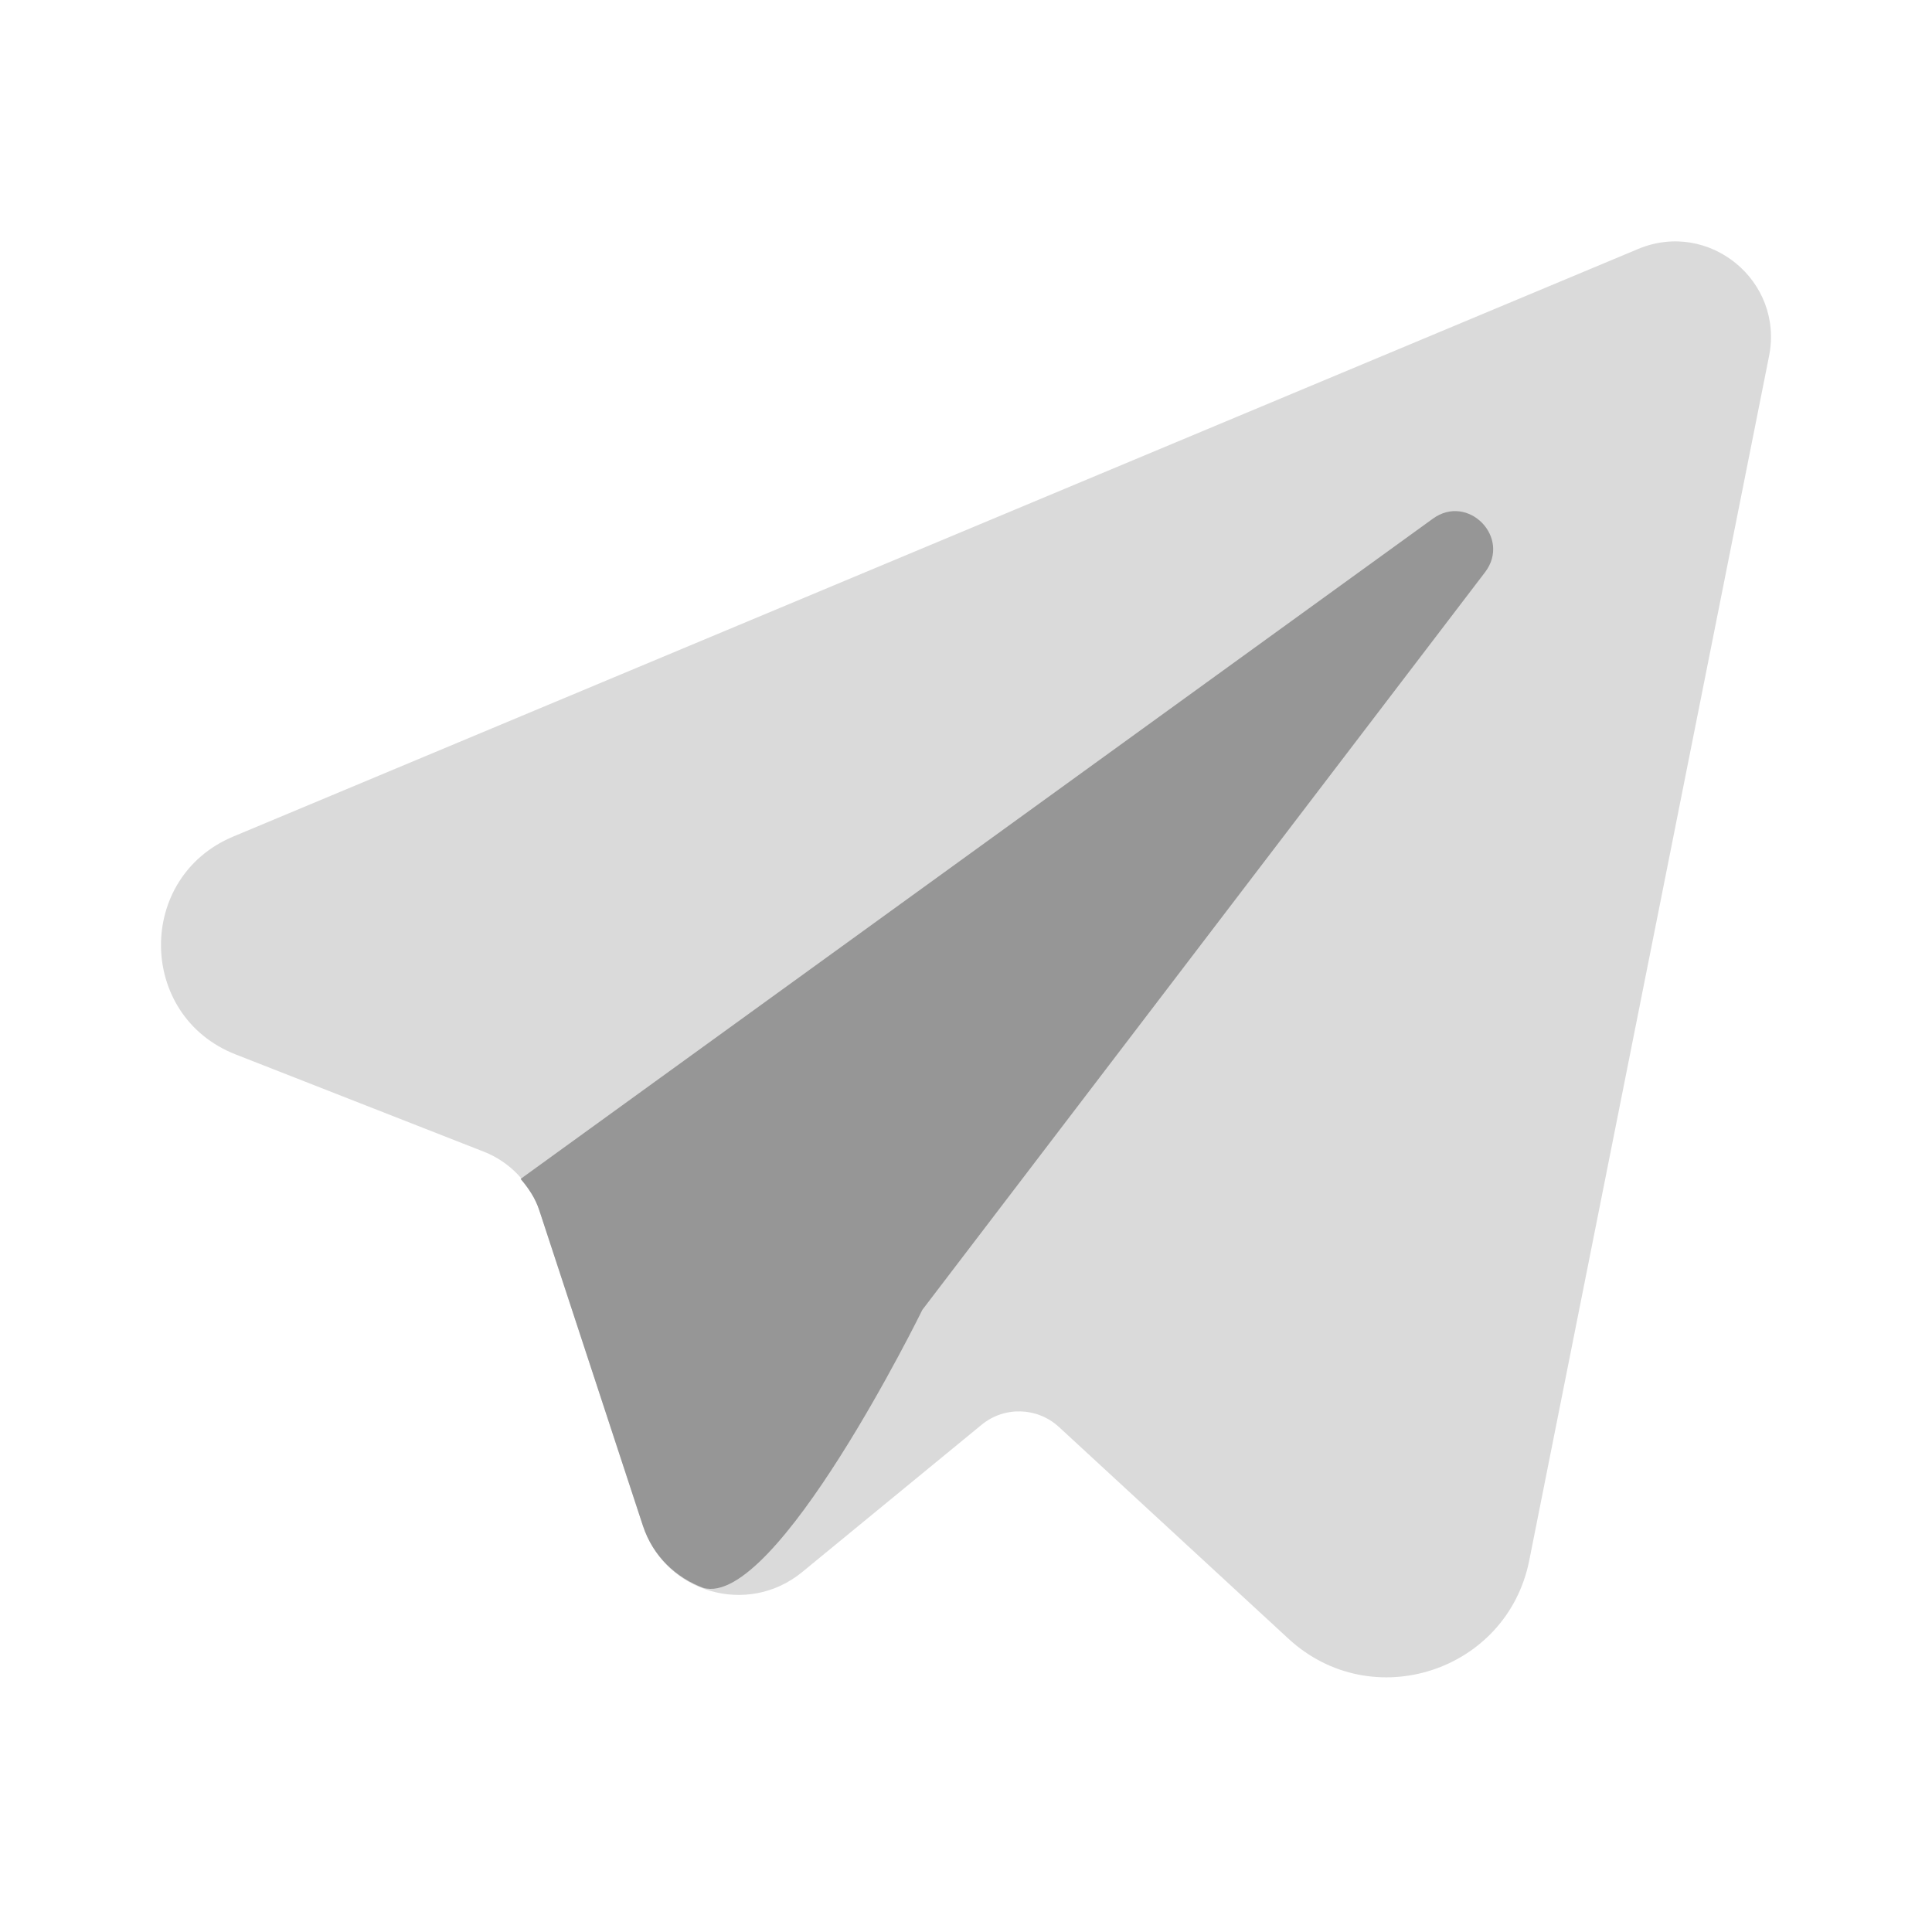
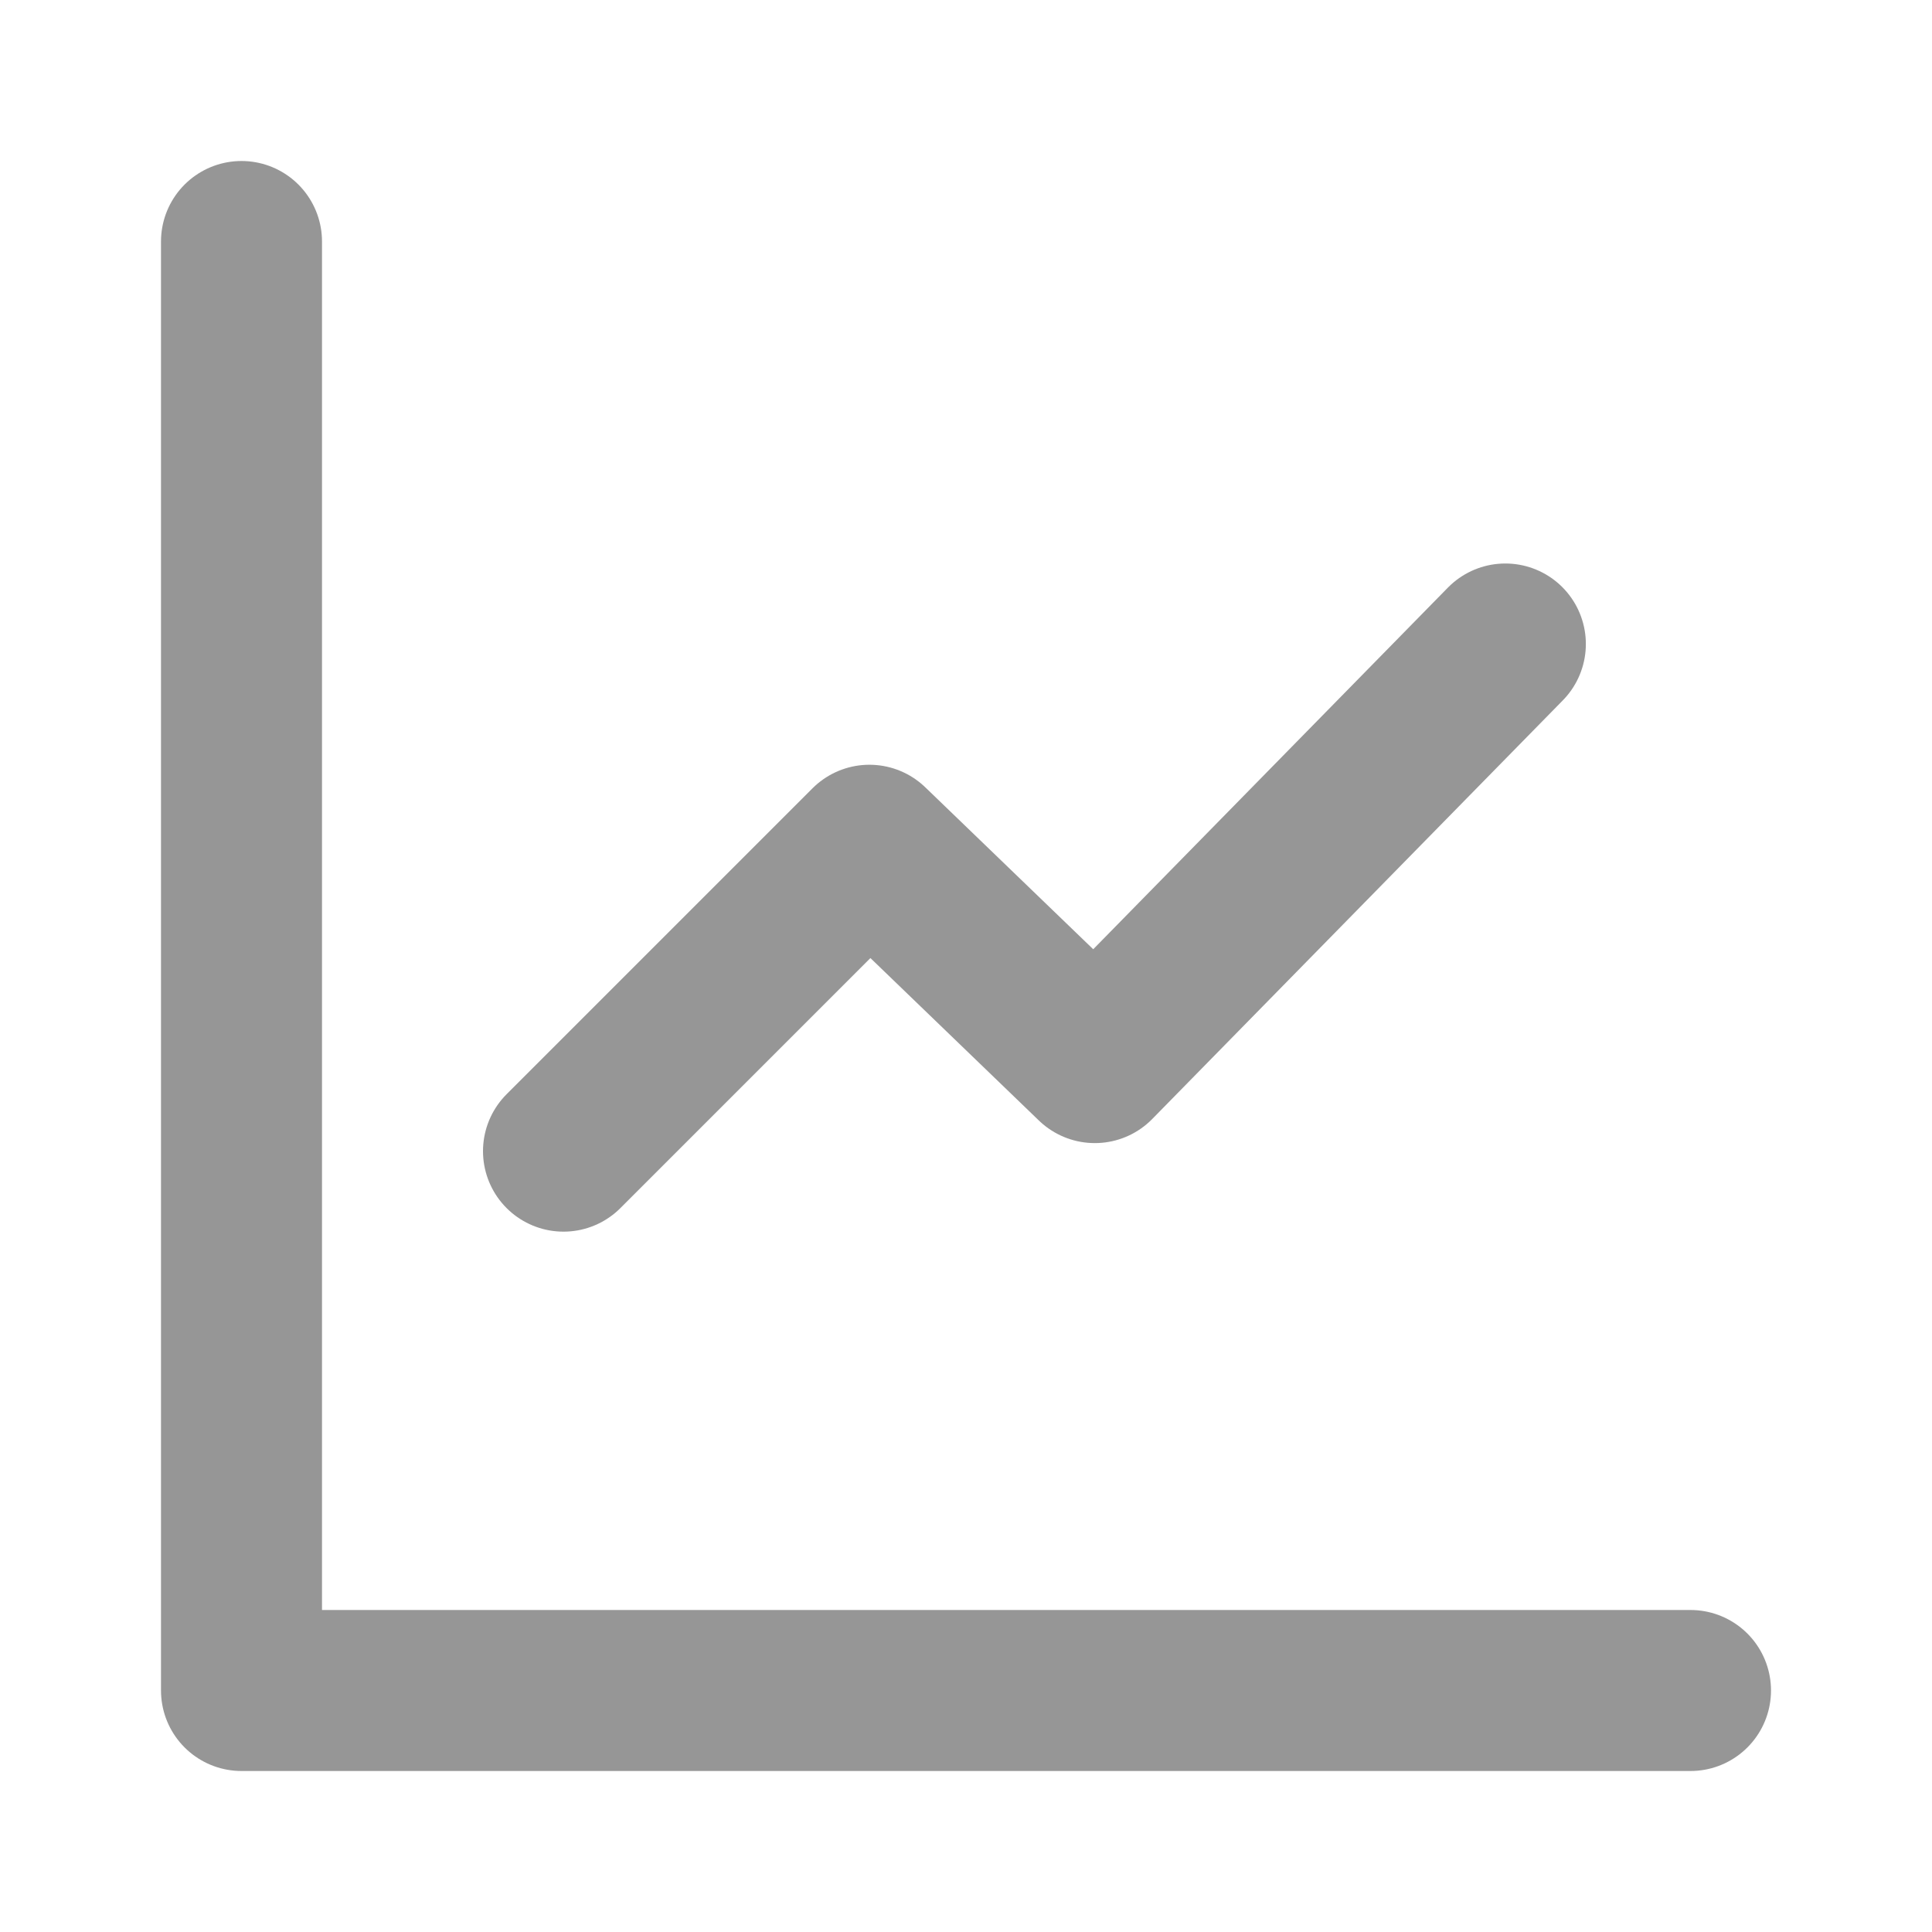
- <svg xmlns="http://www.w3.org/2000/svg" viewBox="0 0 24 24">
-   <path d="M2.926,13.098l3.085,1.209c0.326,0.128,0.578,0.395,0.688,0.727l1.287,3.918c0.274,0.835,1.301,1.134,1.98,0.576l2.228-1.829c0.282-0.232,0.692-0.22,0.961,0.028l2.851,2.63c1.035,0.955,2.716,0.408,2.991-0.973l2.979-14.961c0.186-0.935-0.747-1.698-1.627-1.33l-17.454,7.3C1.687,10.9,1.706,12.62,2.926,13.098z" opacity=".35" fill="#969696" />
-   <path d="M11.458,16.271l6.99-9.163c0.328-0.43-0.211-0.982-0.648-0.665L6.467,14.645c0.098,0.115,0.184,0.242,0.232,0.389l1.287,3.918c0.126,0.383,0.413,0.647,0.75,0.773C9.639,19.981,11.458,16.271,11.458,16.271z" fill="#969696" />
+ <svg xmlns="http://www.w3.org/2000/svg" width="24" height="24" viewBox="0 0 24 24" fill="none" stroke="#969696" stroke-width="2" stroke-linecap="round" stroke-linejoin="round">
+   <path d="M3 3v18h18" />
+   <path d="M18.7 8l-5.1 5.2-2.8-2.7L7 14.3" />
</svg>
